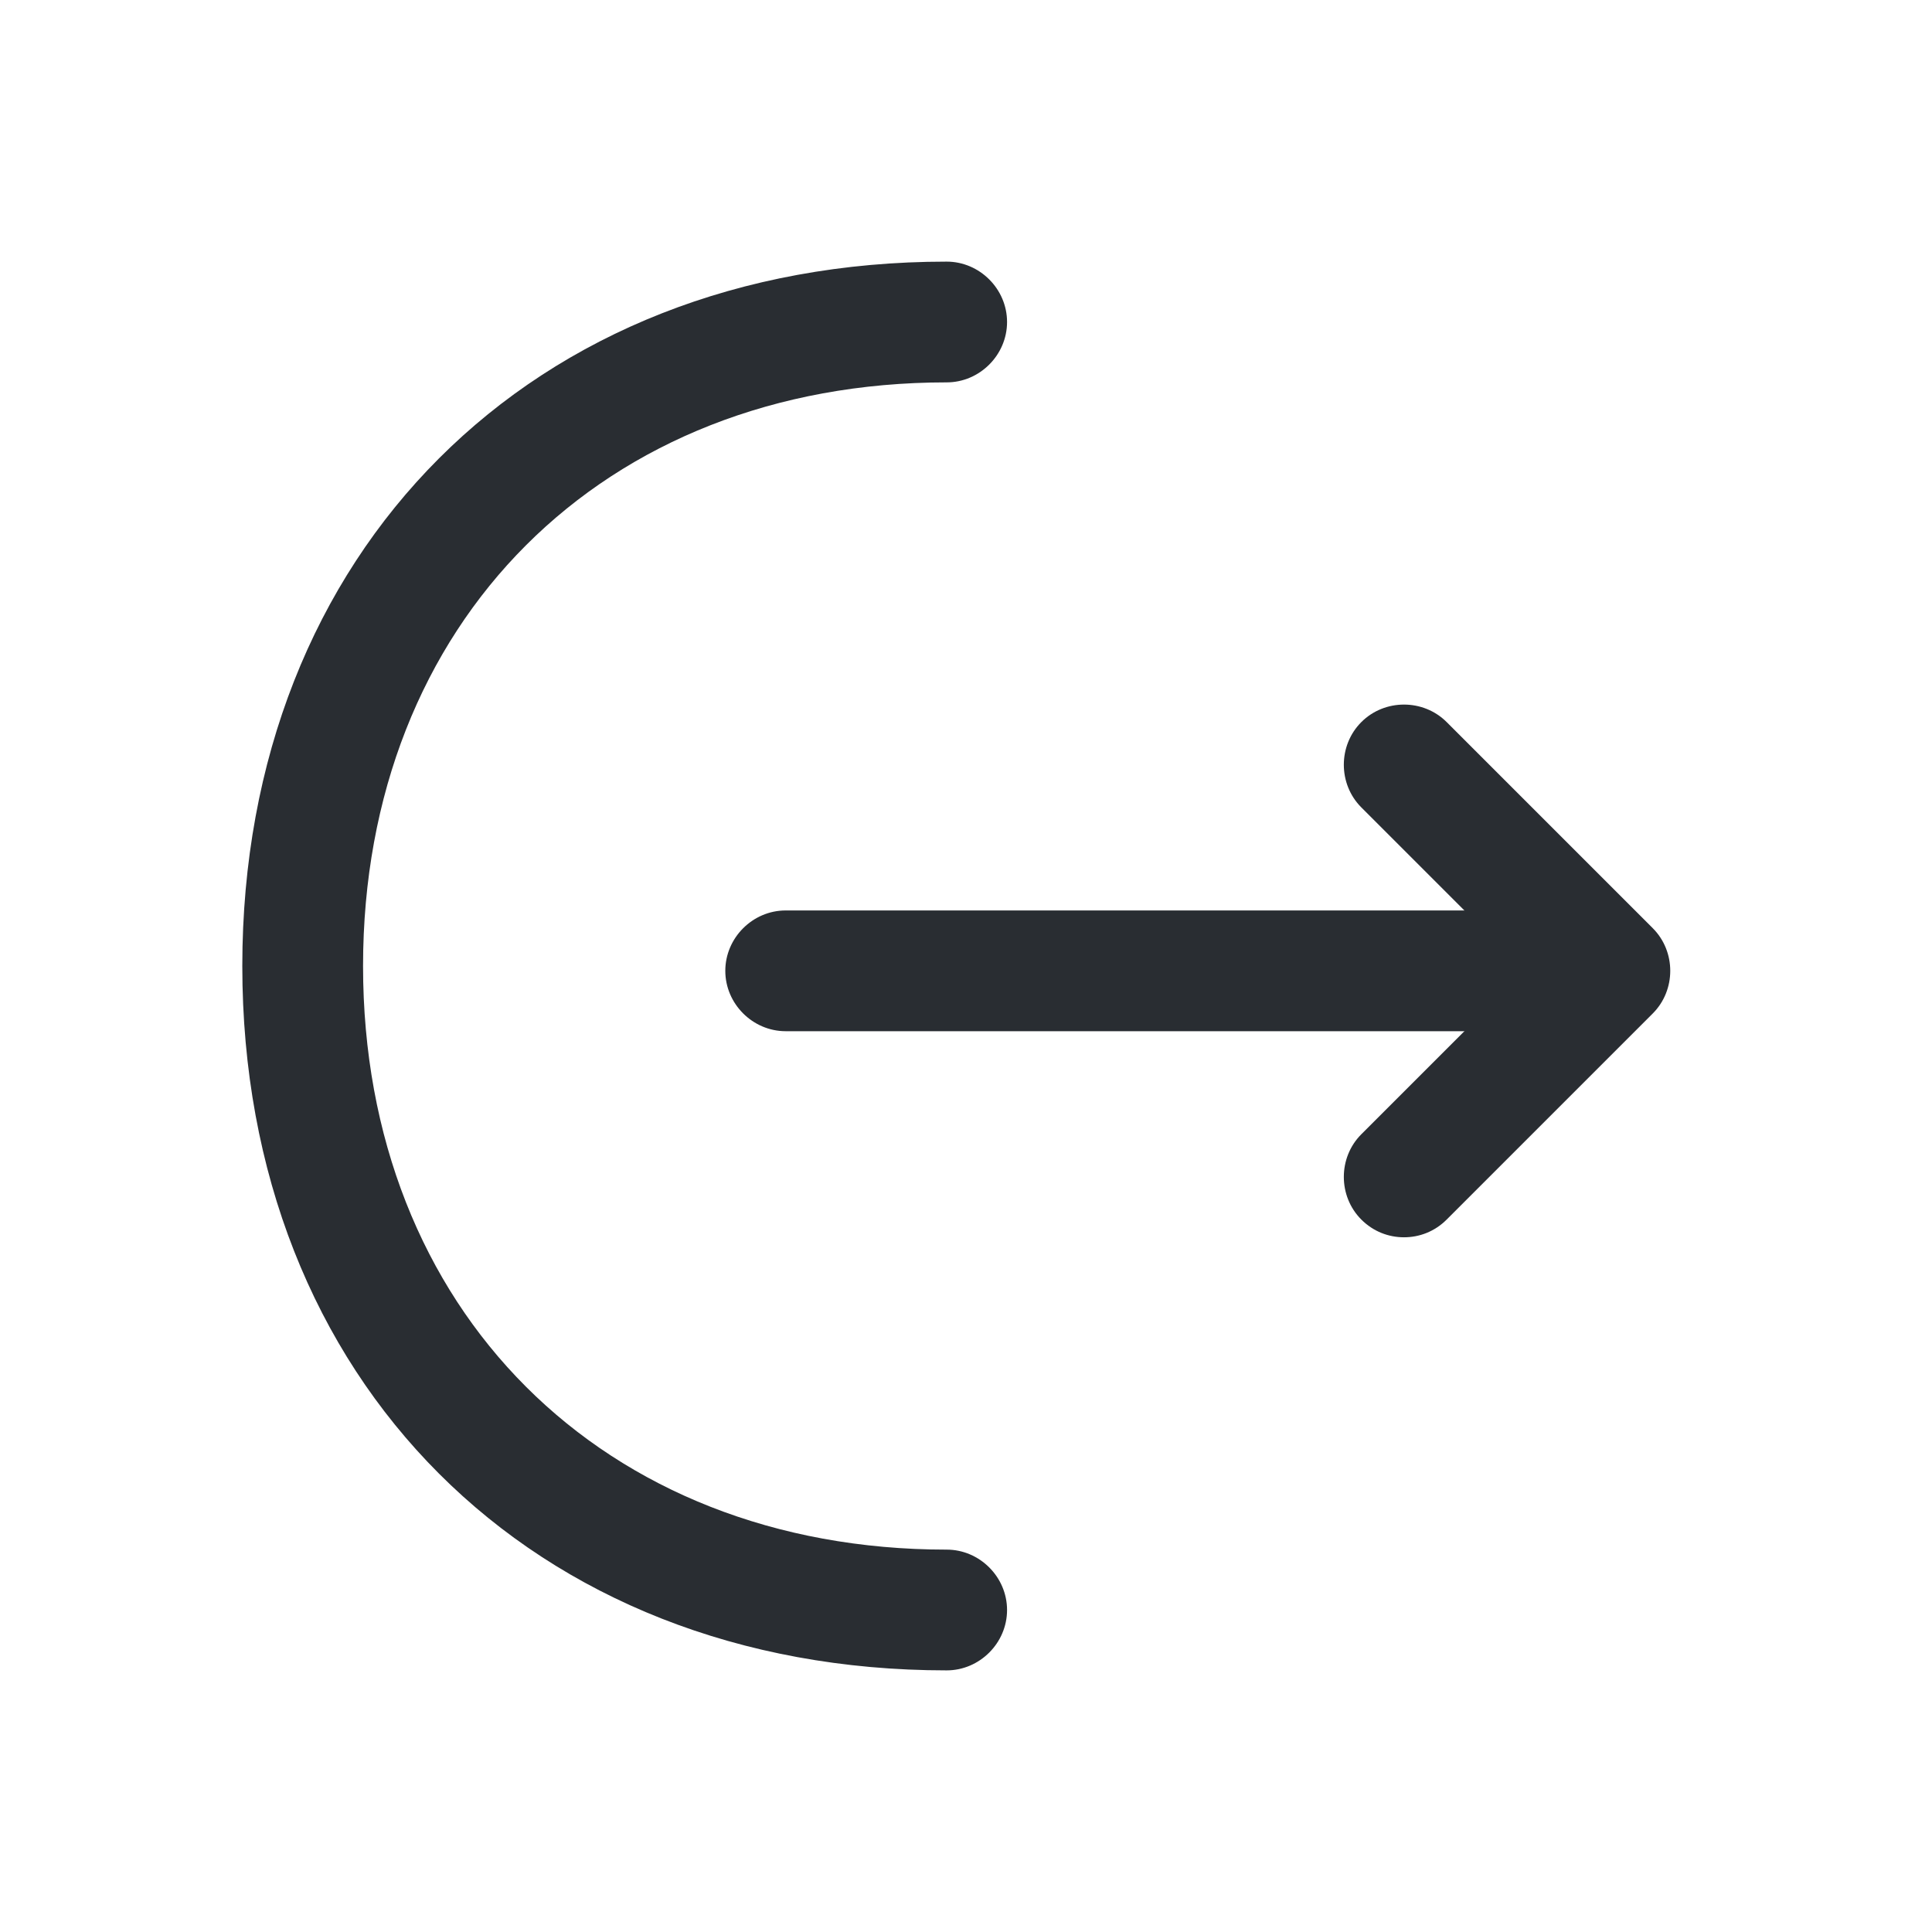
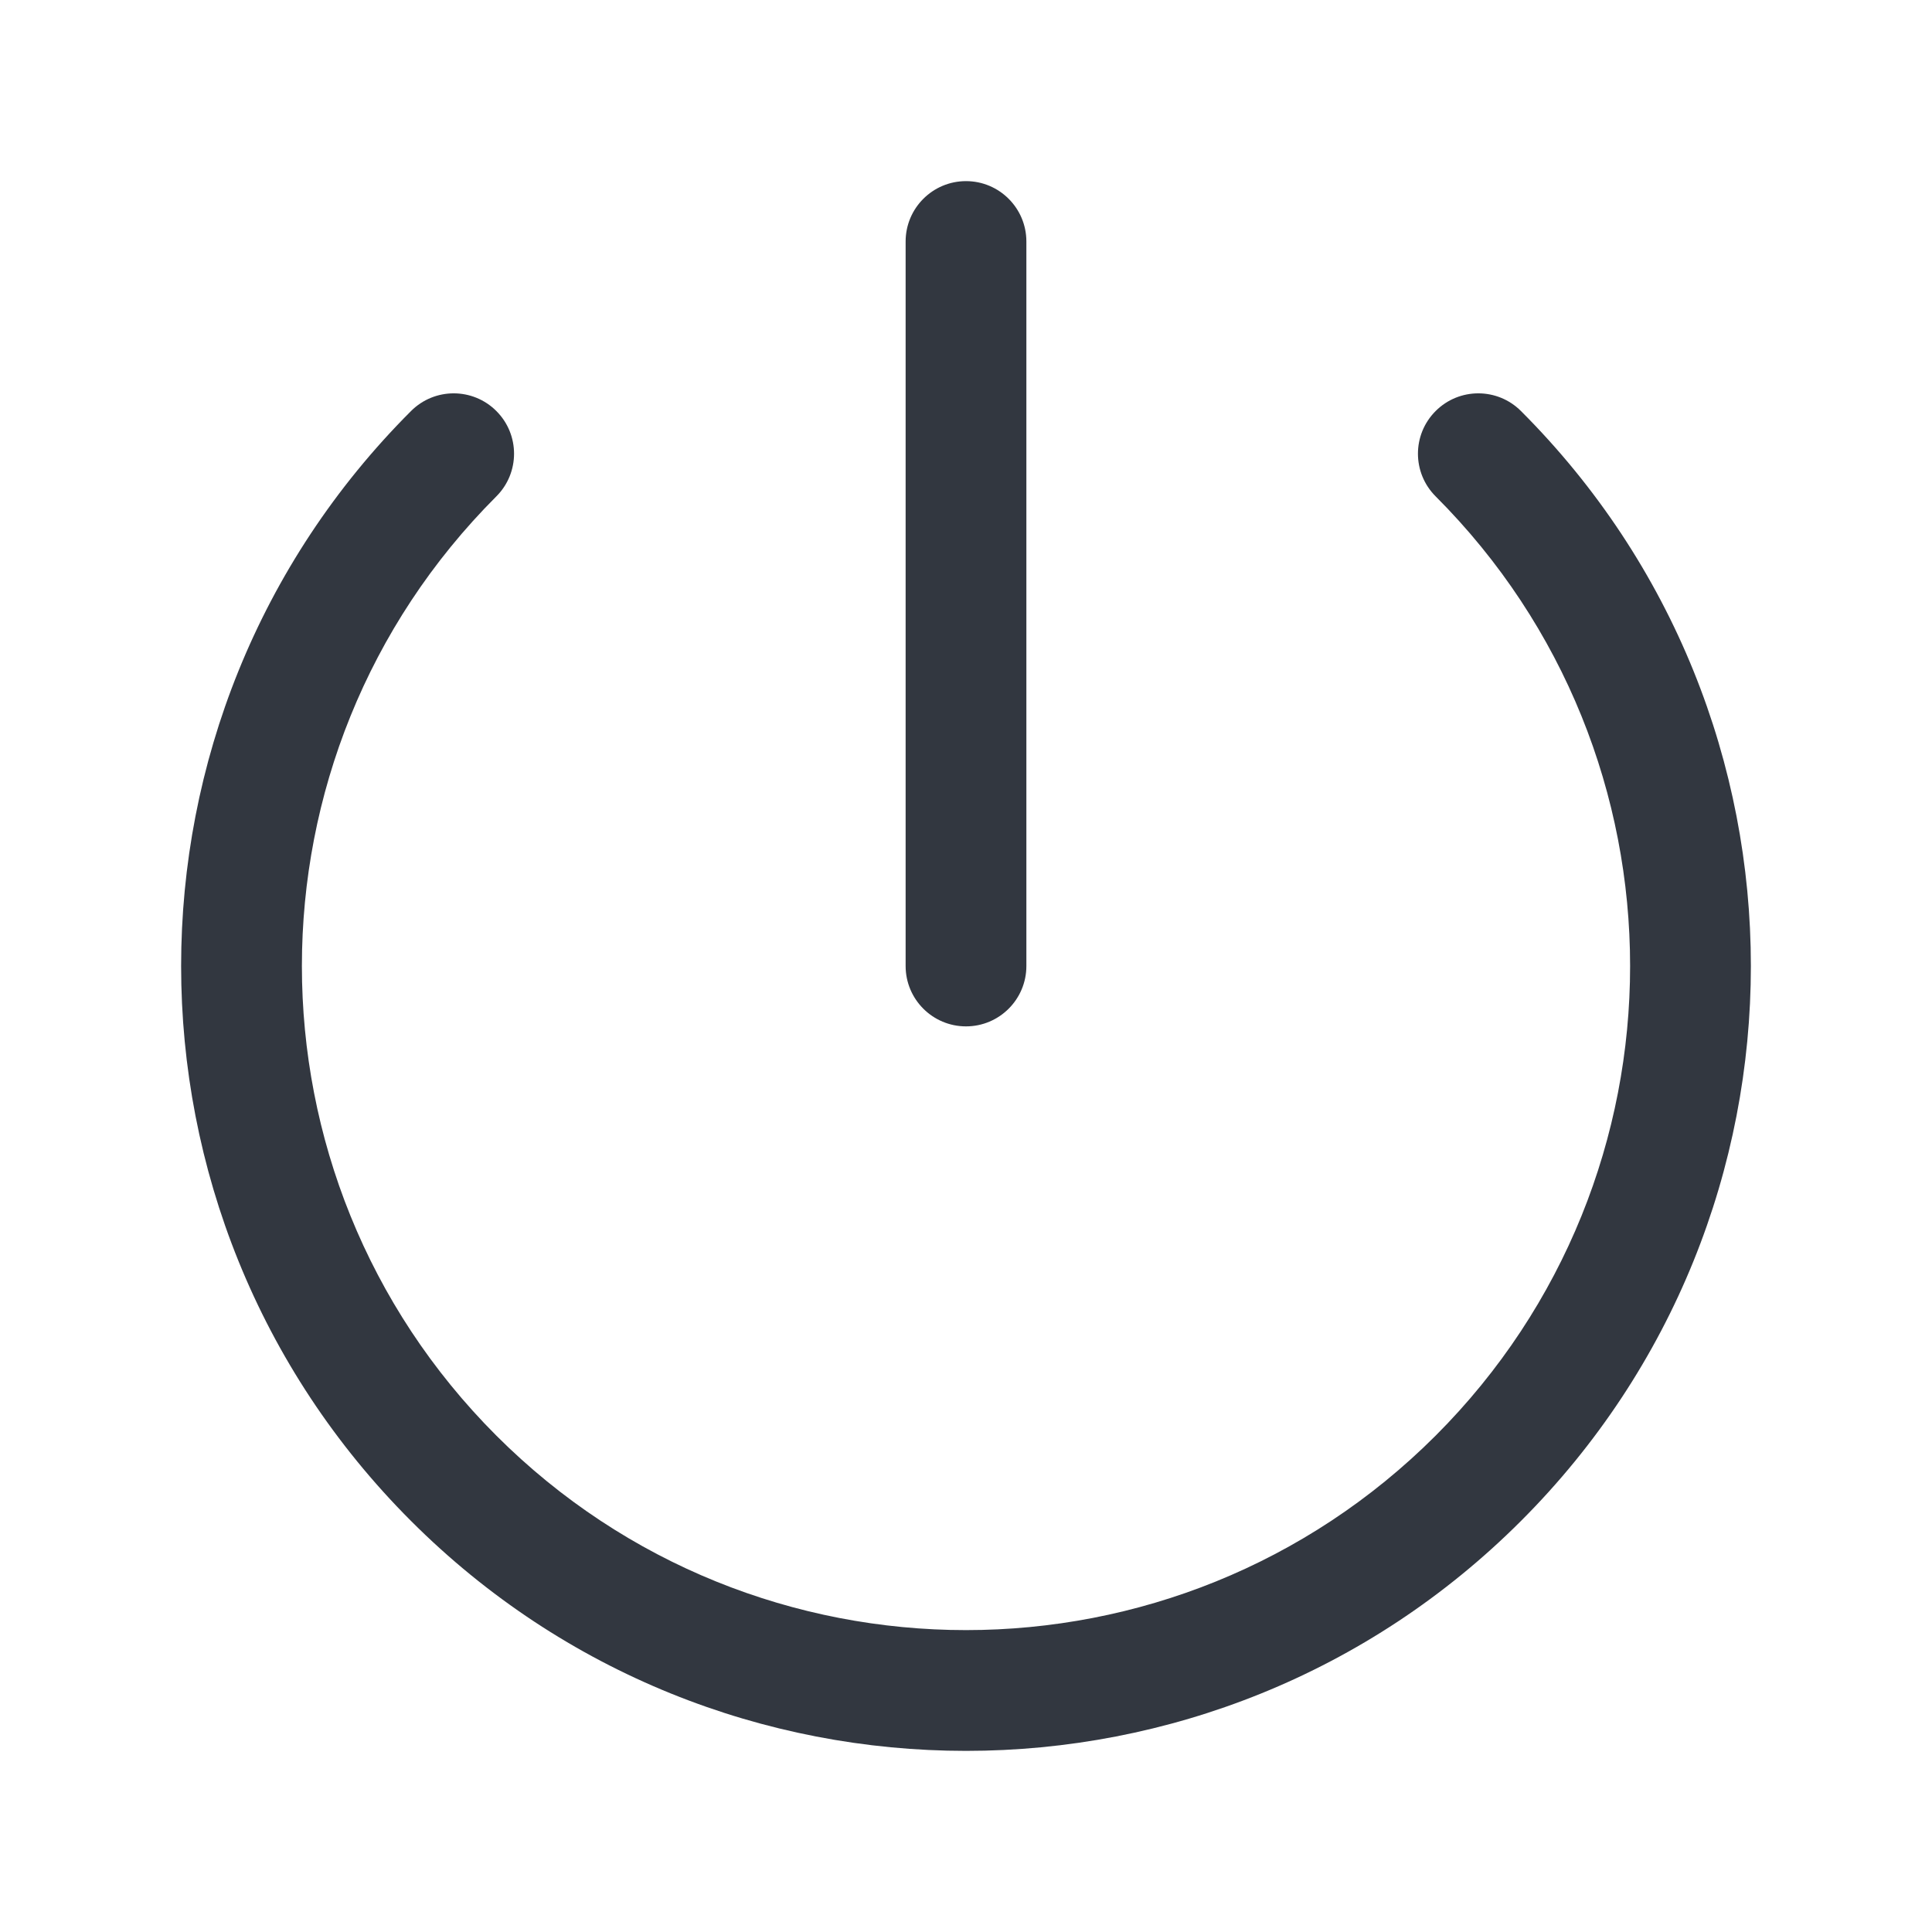
<svg xmlns="http://www.w3.org/2000/svg" width="24" height="24" viewBox="0 0 24 24" fill="none">
-   <path d="M17.441 15.37C17.251 15.37 17.061 15.3 16.911 15.15C16.621 14.86 16.621 14.38 16.911 14.09L18.941 12.06L16.911 10.03C16.621 9.74 16.621 9.26 16.911 8.97C17.201 8.68 17.681 8.68 17.971 8.97L20.531 11.53C20.821 11.82 20.821 12.3 20.531 12.59L17.971 15.15C17.821 15.3 17.631 15.37 17.441 15.37Z" fill="#292D32" />
-   <path d="M19.93 12.81H9.76C9.35 12.81 9.01 12.47 9.01 12.06C9.01 11.65 9.35 11.31 9.76 11.31H19.93C20.34 11.31 20.68 11.65 20.68 12.06C20.68 12.47 20.34 12.81 19.93 12.81Z" fill="#292D32" />
-   <path d="M11.76 20.75C6.61 20.75 3.01 17.15 3.01 12C3.01 6.85 6.61 3.25 11.76 3.25C12.17 3.25 12.51 3.59 12.51 4C12.51 4.41 12.17 4.75 11.76 4.75C7.49 4.75 4.51 7.73 4.51 12C4.51 16.27 7.49 19.25 11.76 19.25C12.17 19.25 12.51 19.59 12.51 20C12.51 20.41 12.17 20.75 11.76 20.75Z" fill="#292D32" />
+   <path fill-rule="evenodd" clip-rule="evenodd" d="M12 2.25C12.414 2.25 12.75 2.586 12.75 3V12C12.75 12.414 12.414 12.75 12 12.75C11.586 12.75 11.25 12.414 11.25 12V3C11.25 2.586 11.586 2.25 12 2.25ZM6.166 5.106C6.459 5.399 6.459 5.873 6.166 6.166C2.945 9.388 2.945 14.612 6.166 17.834C9.388 21.055 14.612 21.055 17.834 17.834C21.055 14.612 21.055 9.388 17.834 6.166C17.541 5.873 17.541 5.399 17.834 5.106C18.127 4.813 18.601 4.813 18.894 5.106C22.702 8.913 22.702 15.087 18.894 18.894C15.087 22.702 8.913 22.702 5.106 18.894C1.298 15.087 1.298 8.913 5.106 5.106C5.399 4.813 5.873 4.813 6.166 5.106Z" fill="#323740" />
</svg>
